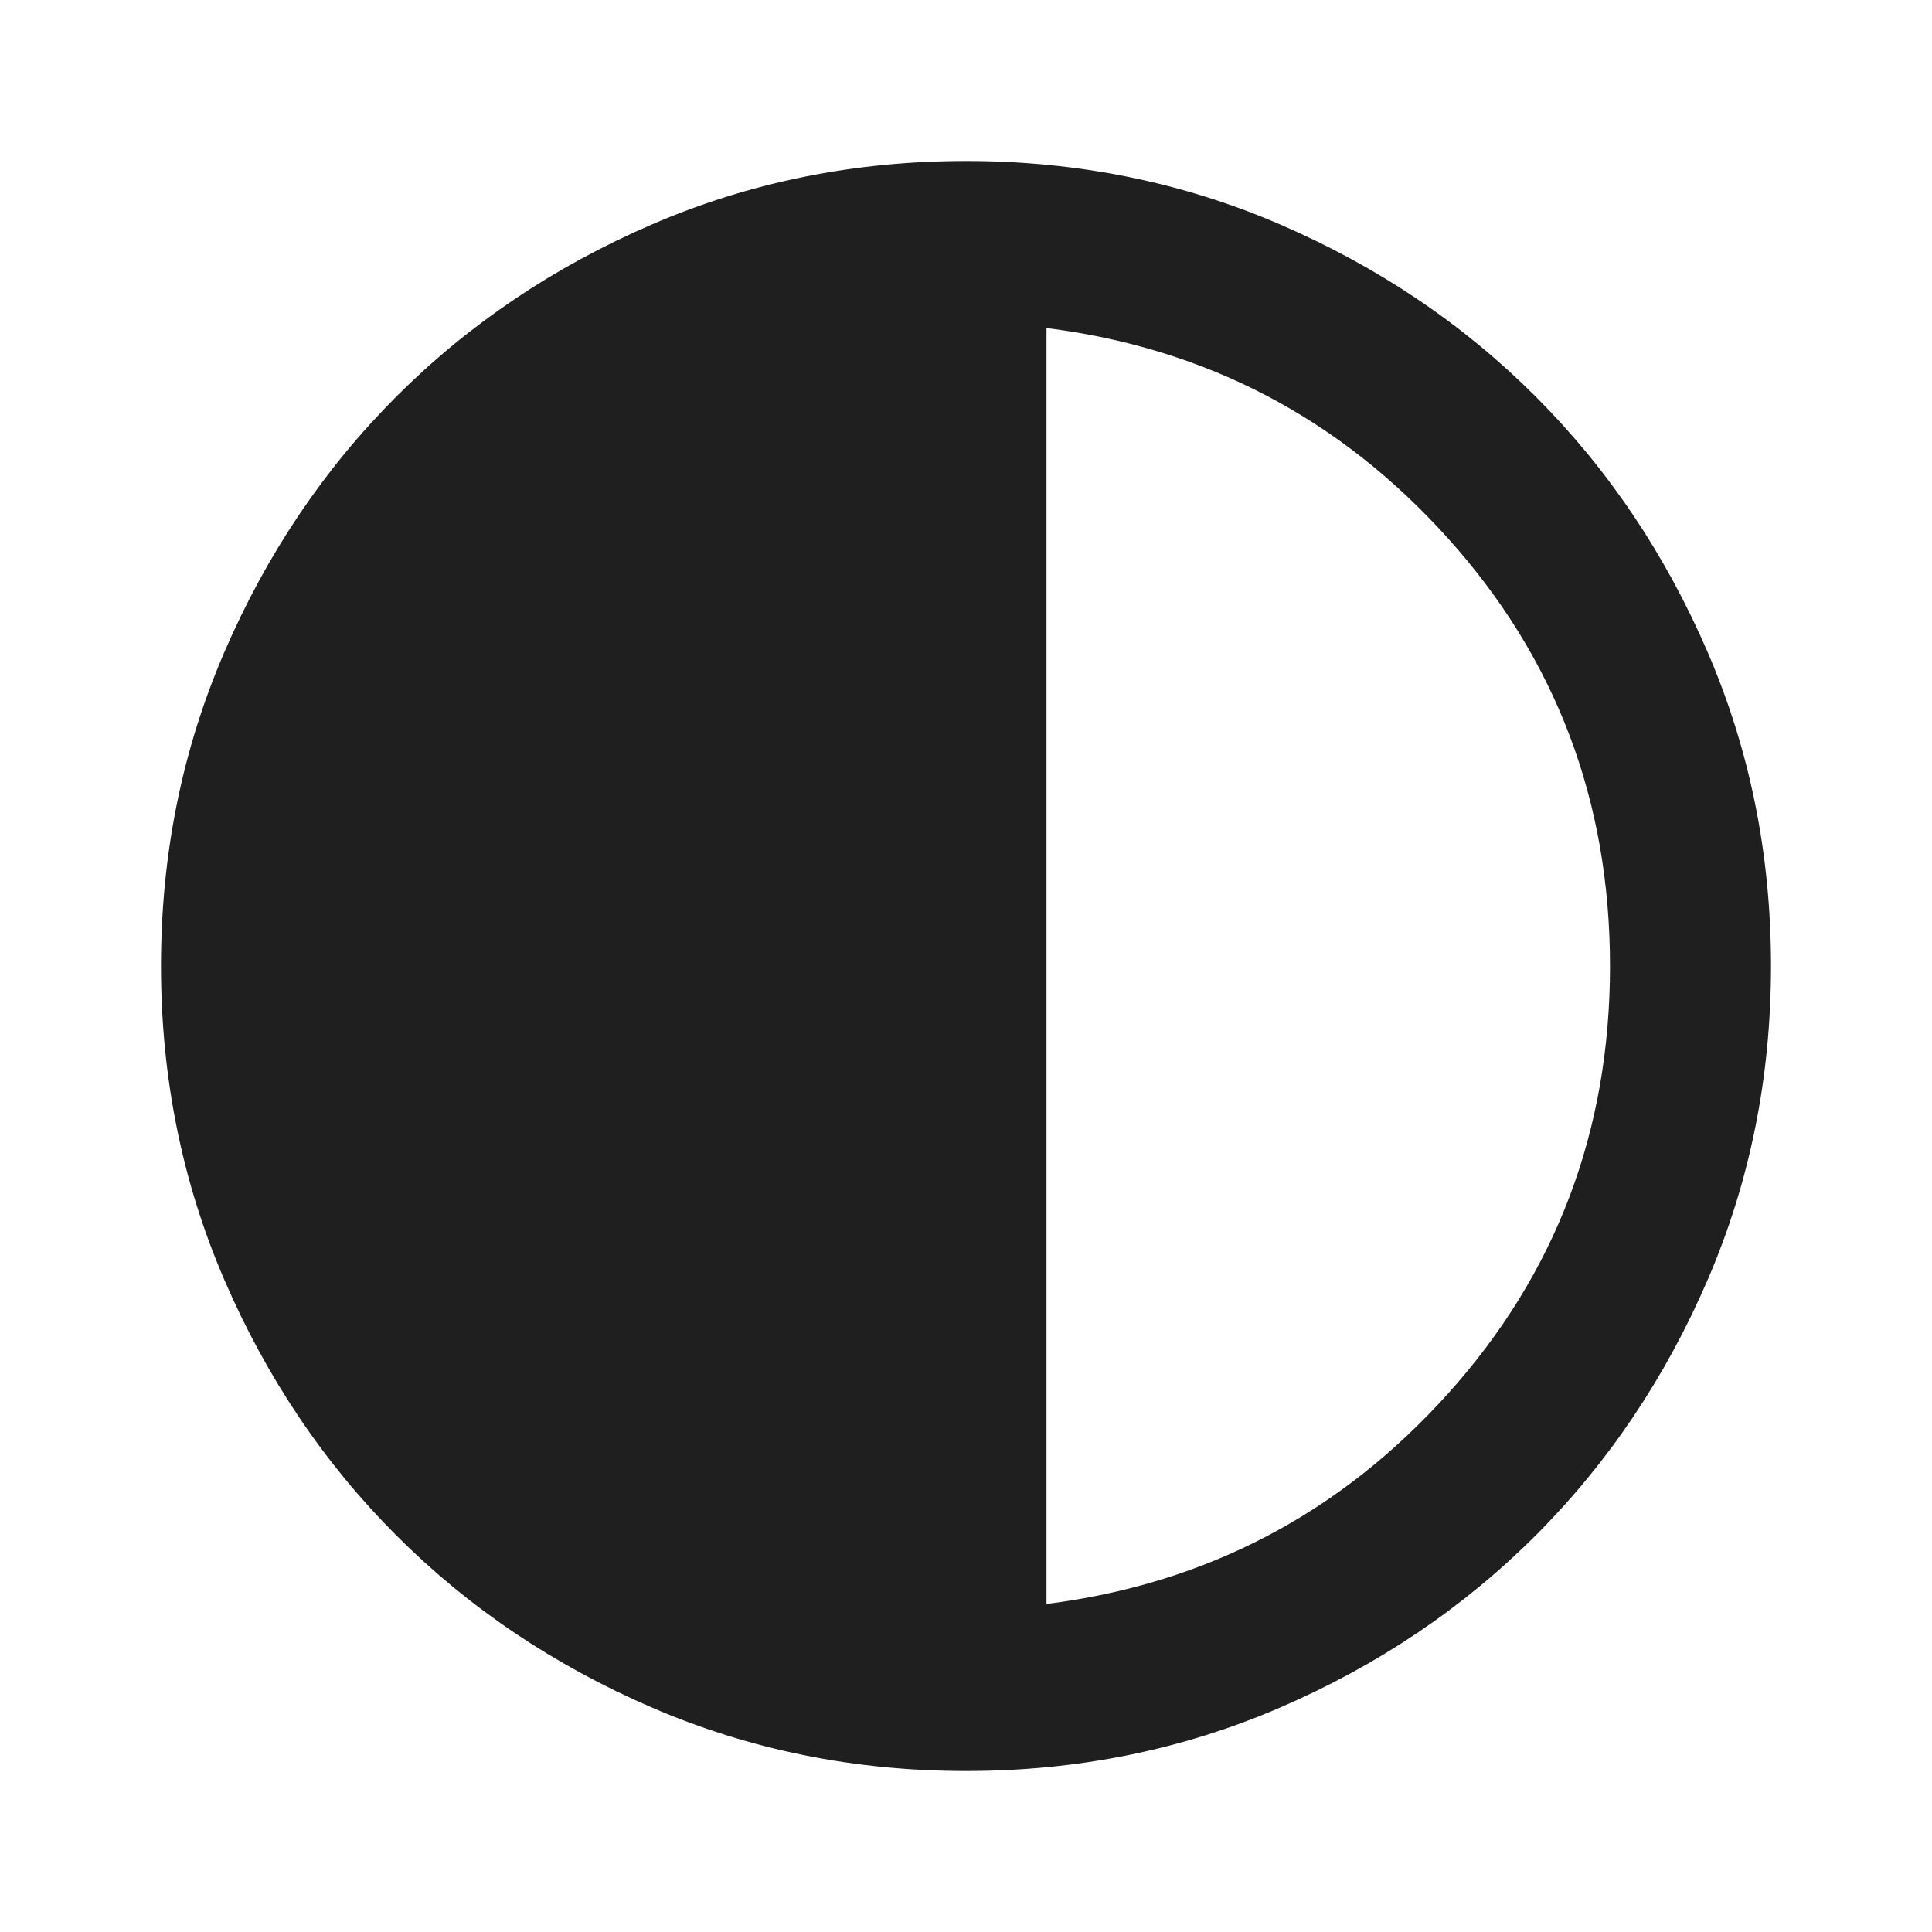
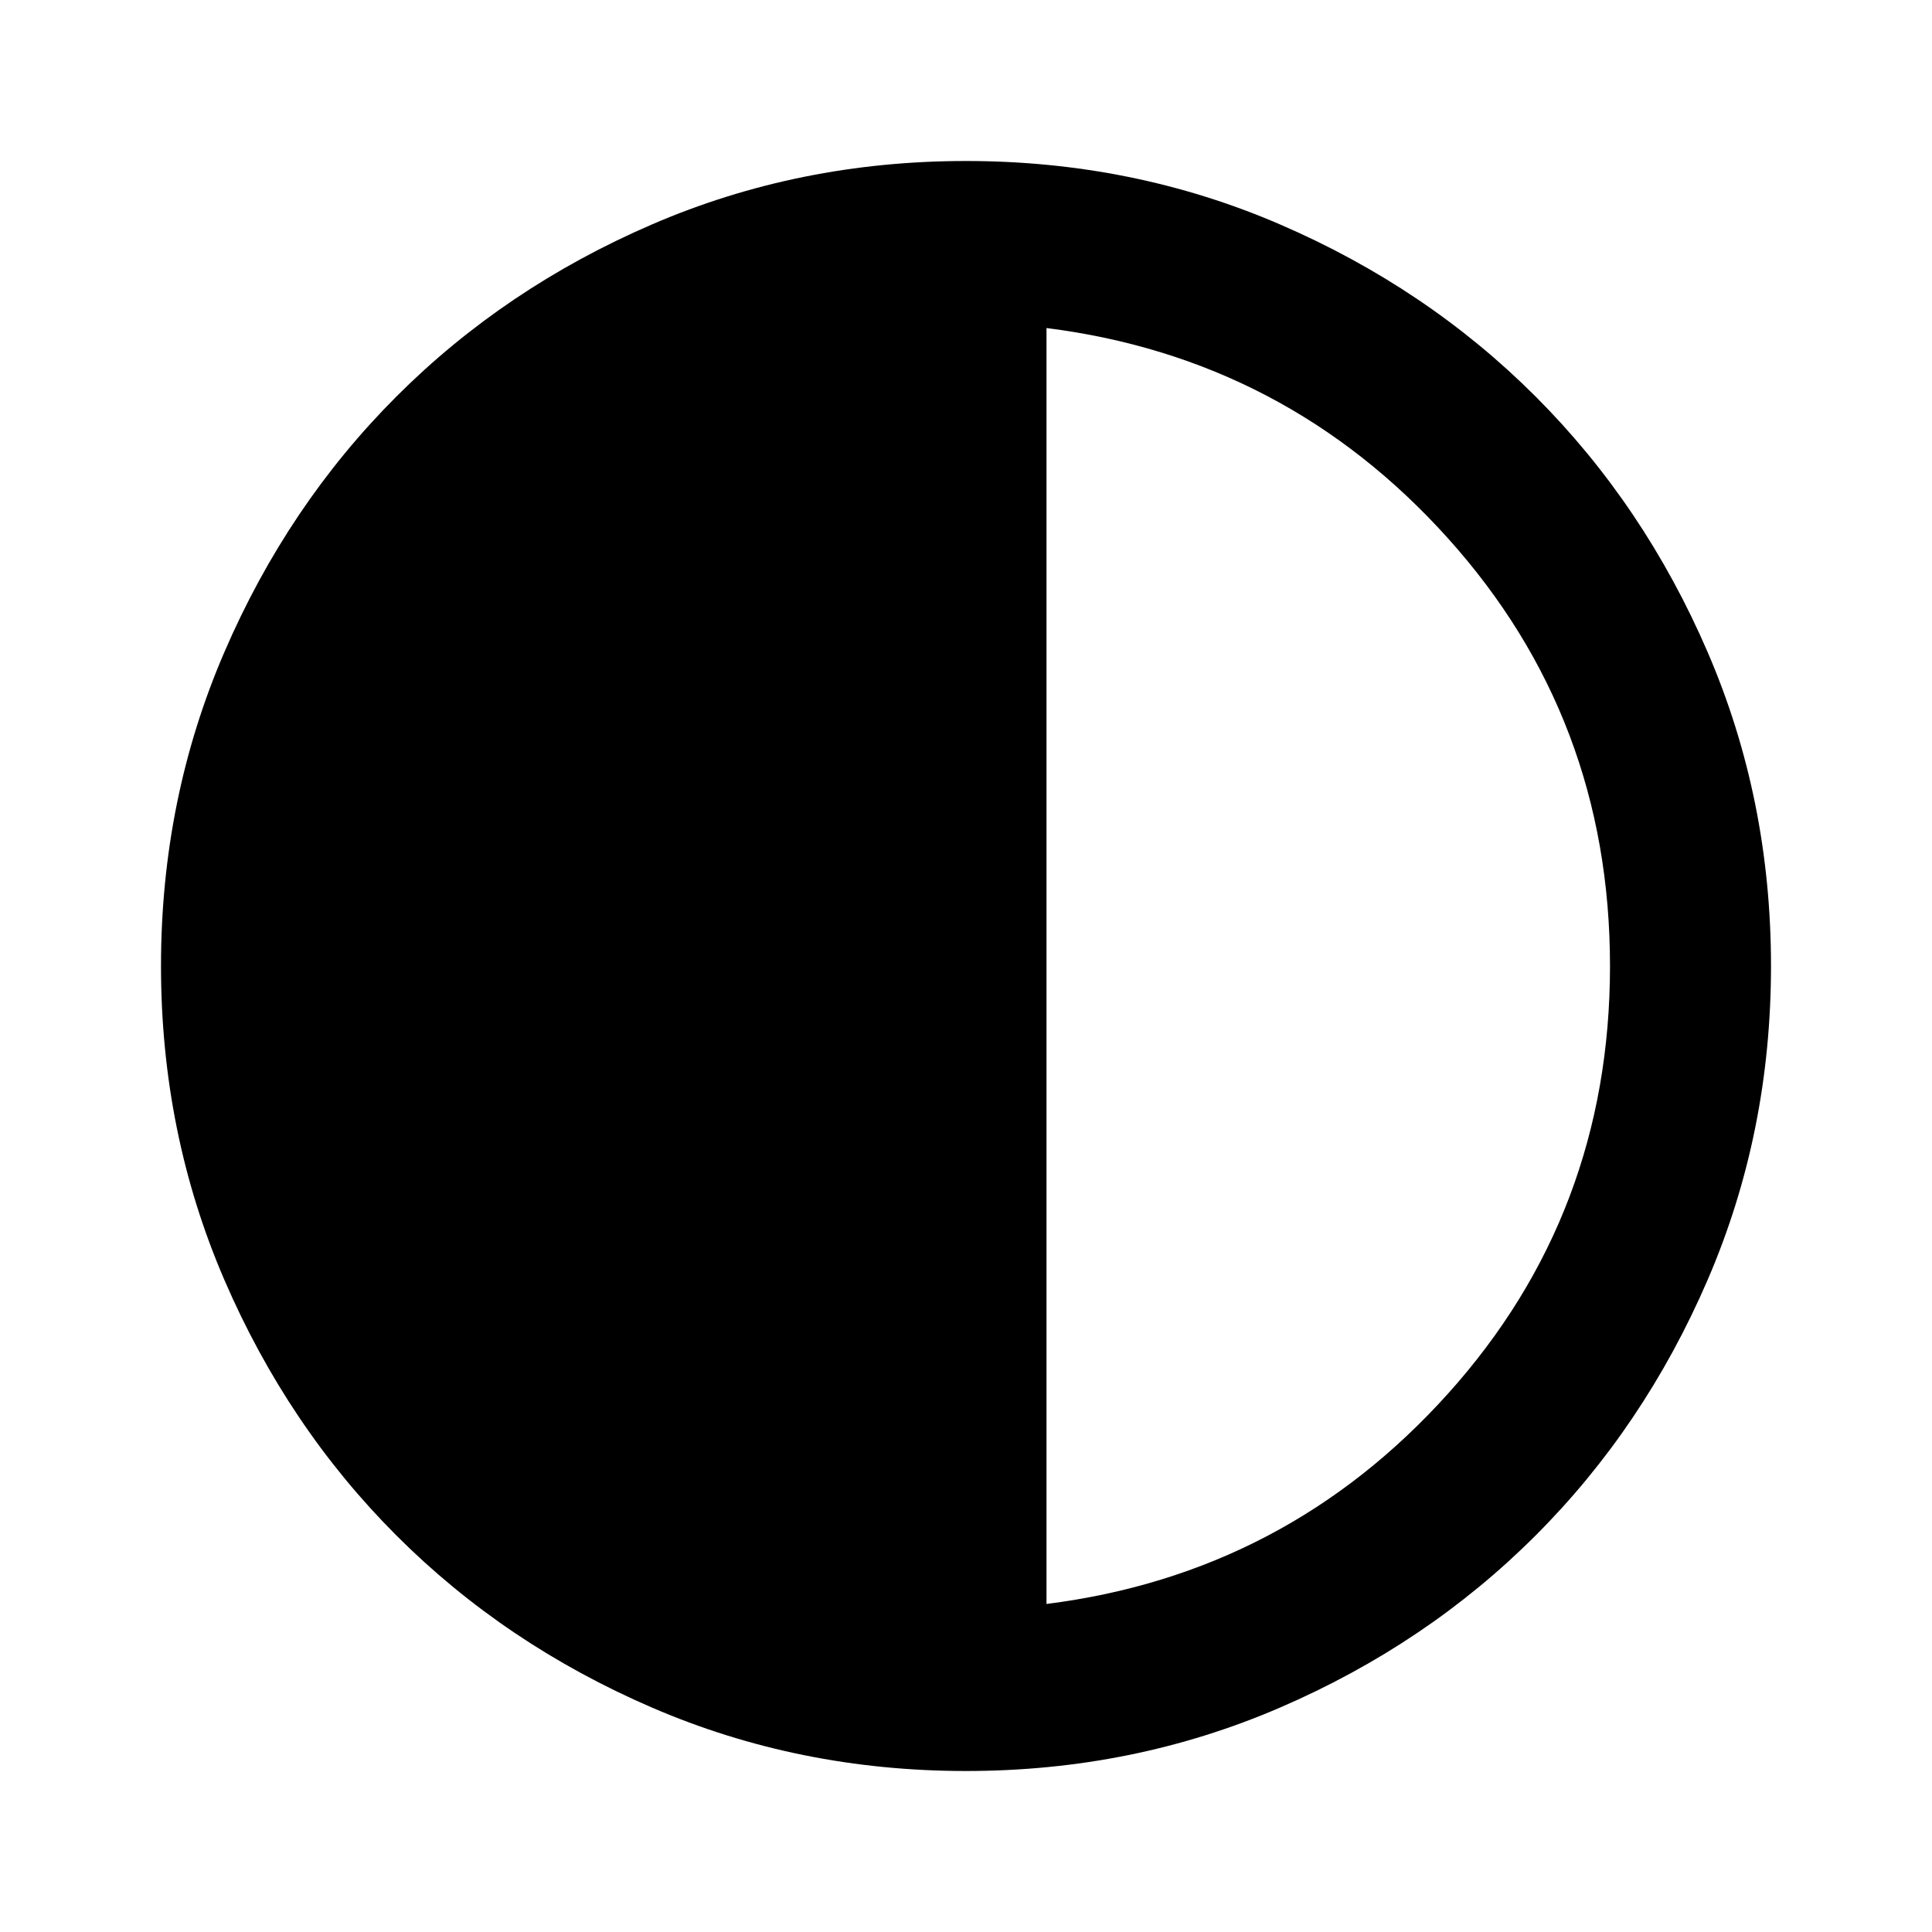
- <svg xmlns="http://www.w3.org/2000/svg" height="24px" viewBox="0 -960 960 960" width="24px" fill="#1f1f1f">
+ <svg xmlns="http://www.w3.org/2000/svg" height="24" viewBox="0 -960 960 960" width="24">
  <path d="M480-80q-83 0-156-31.5T197-197q-54-54-85.5-127T80-480q0-83 31.5-156T197-763q54-54 127-85.5T480-880q83 0 156 31.5T763-763q54 54 85.5 127T880-480q0 83-31.5 156T763-197q-54 54-127 85.5T480-80Zm40-83q119-15 199.5-104.5T800-480q0-123-80.5-212.5T520-797v634Z" />
</svg>
